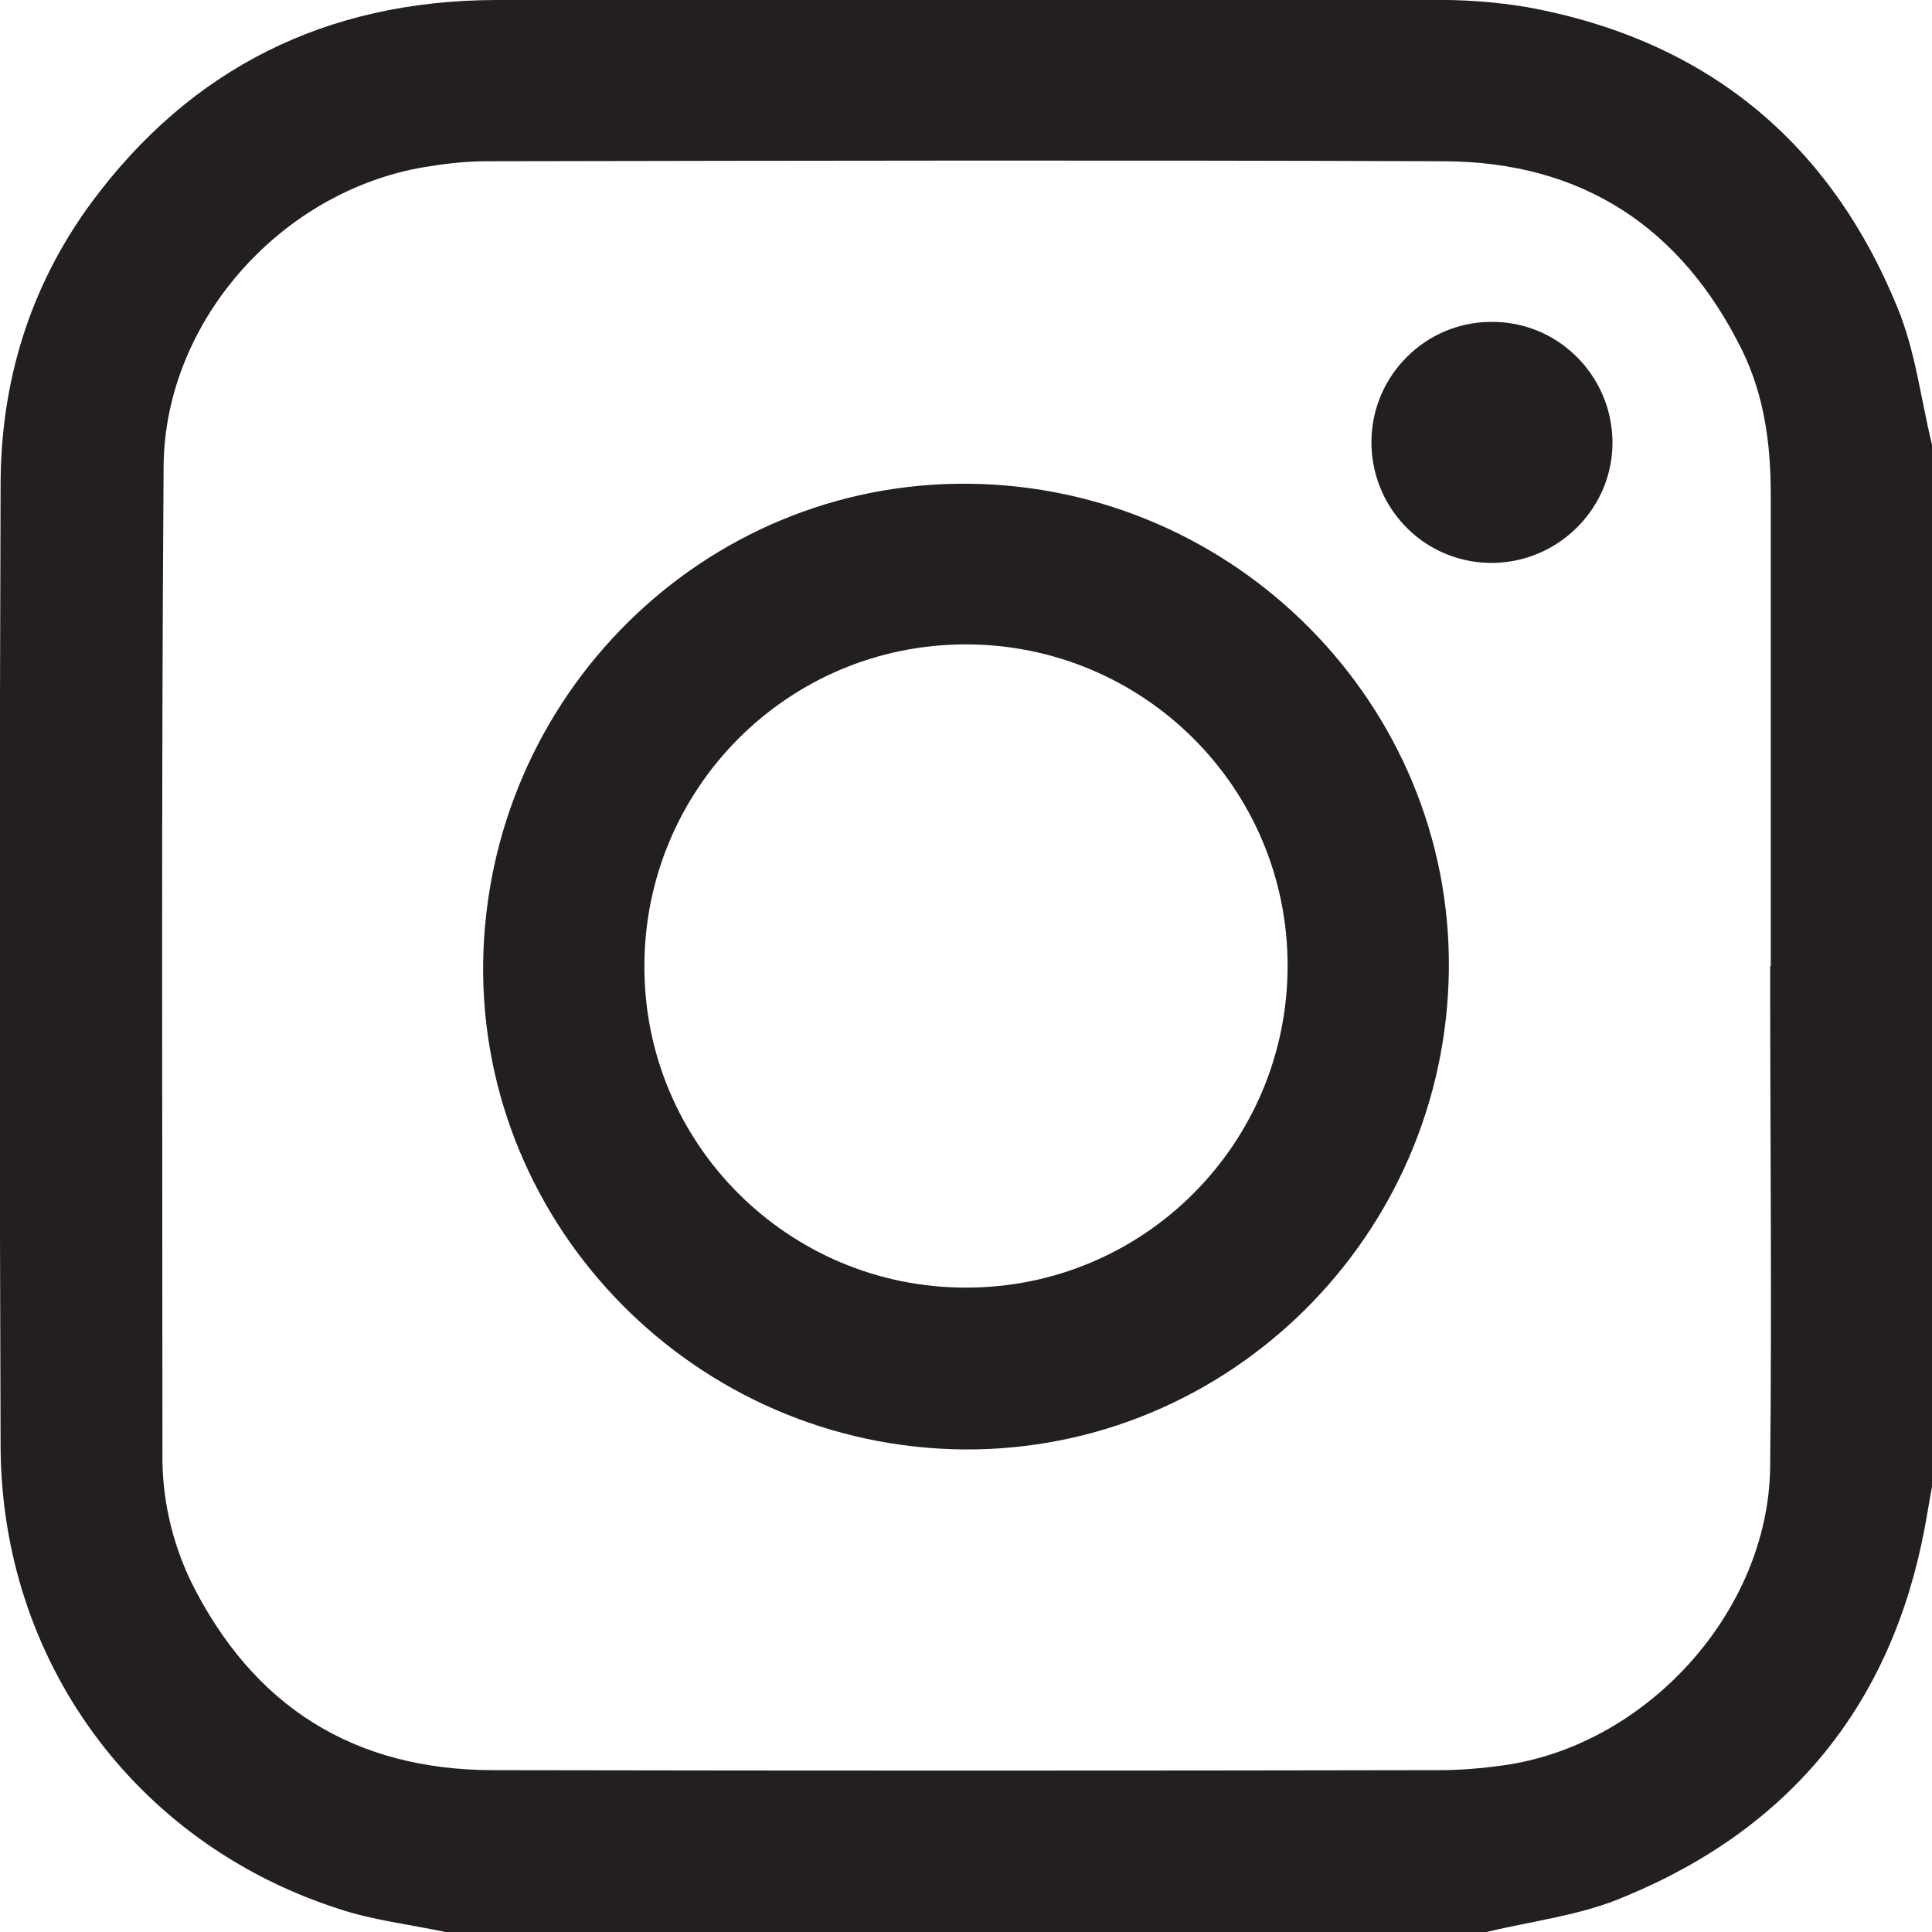
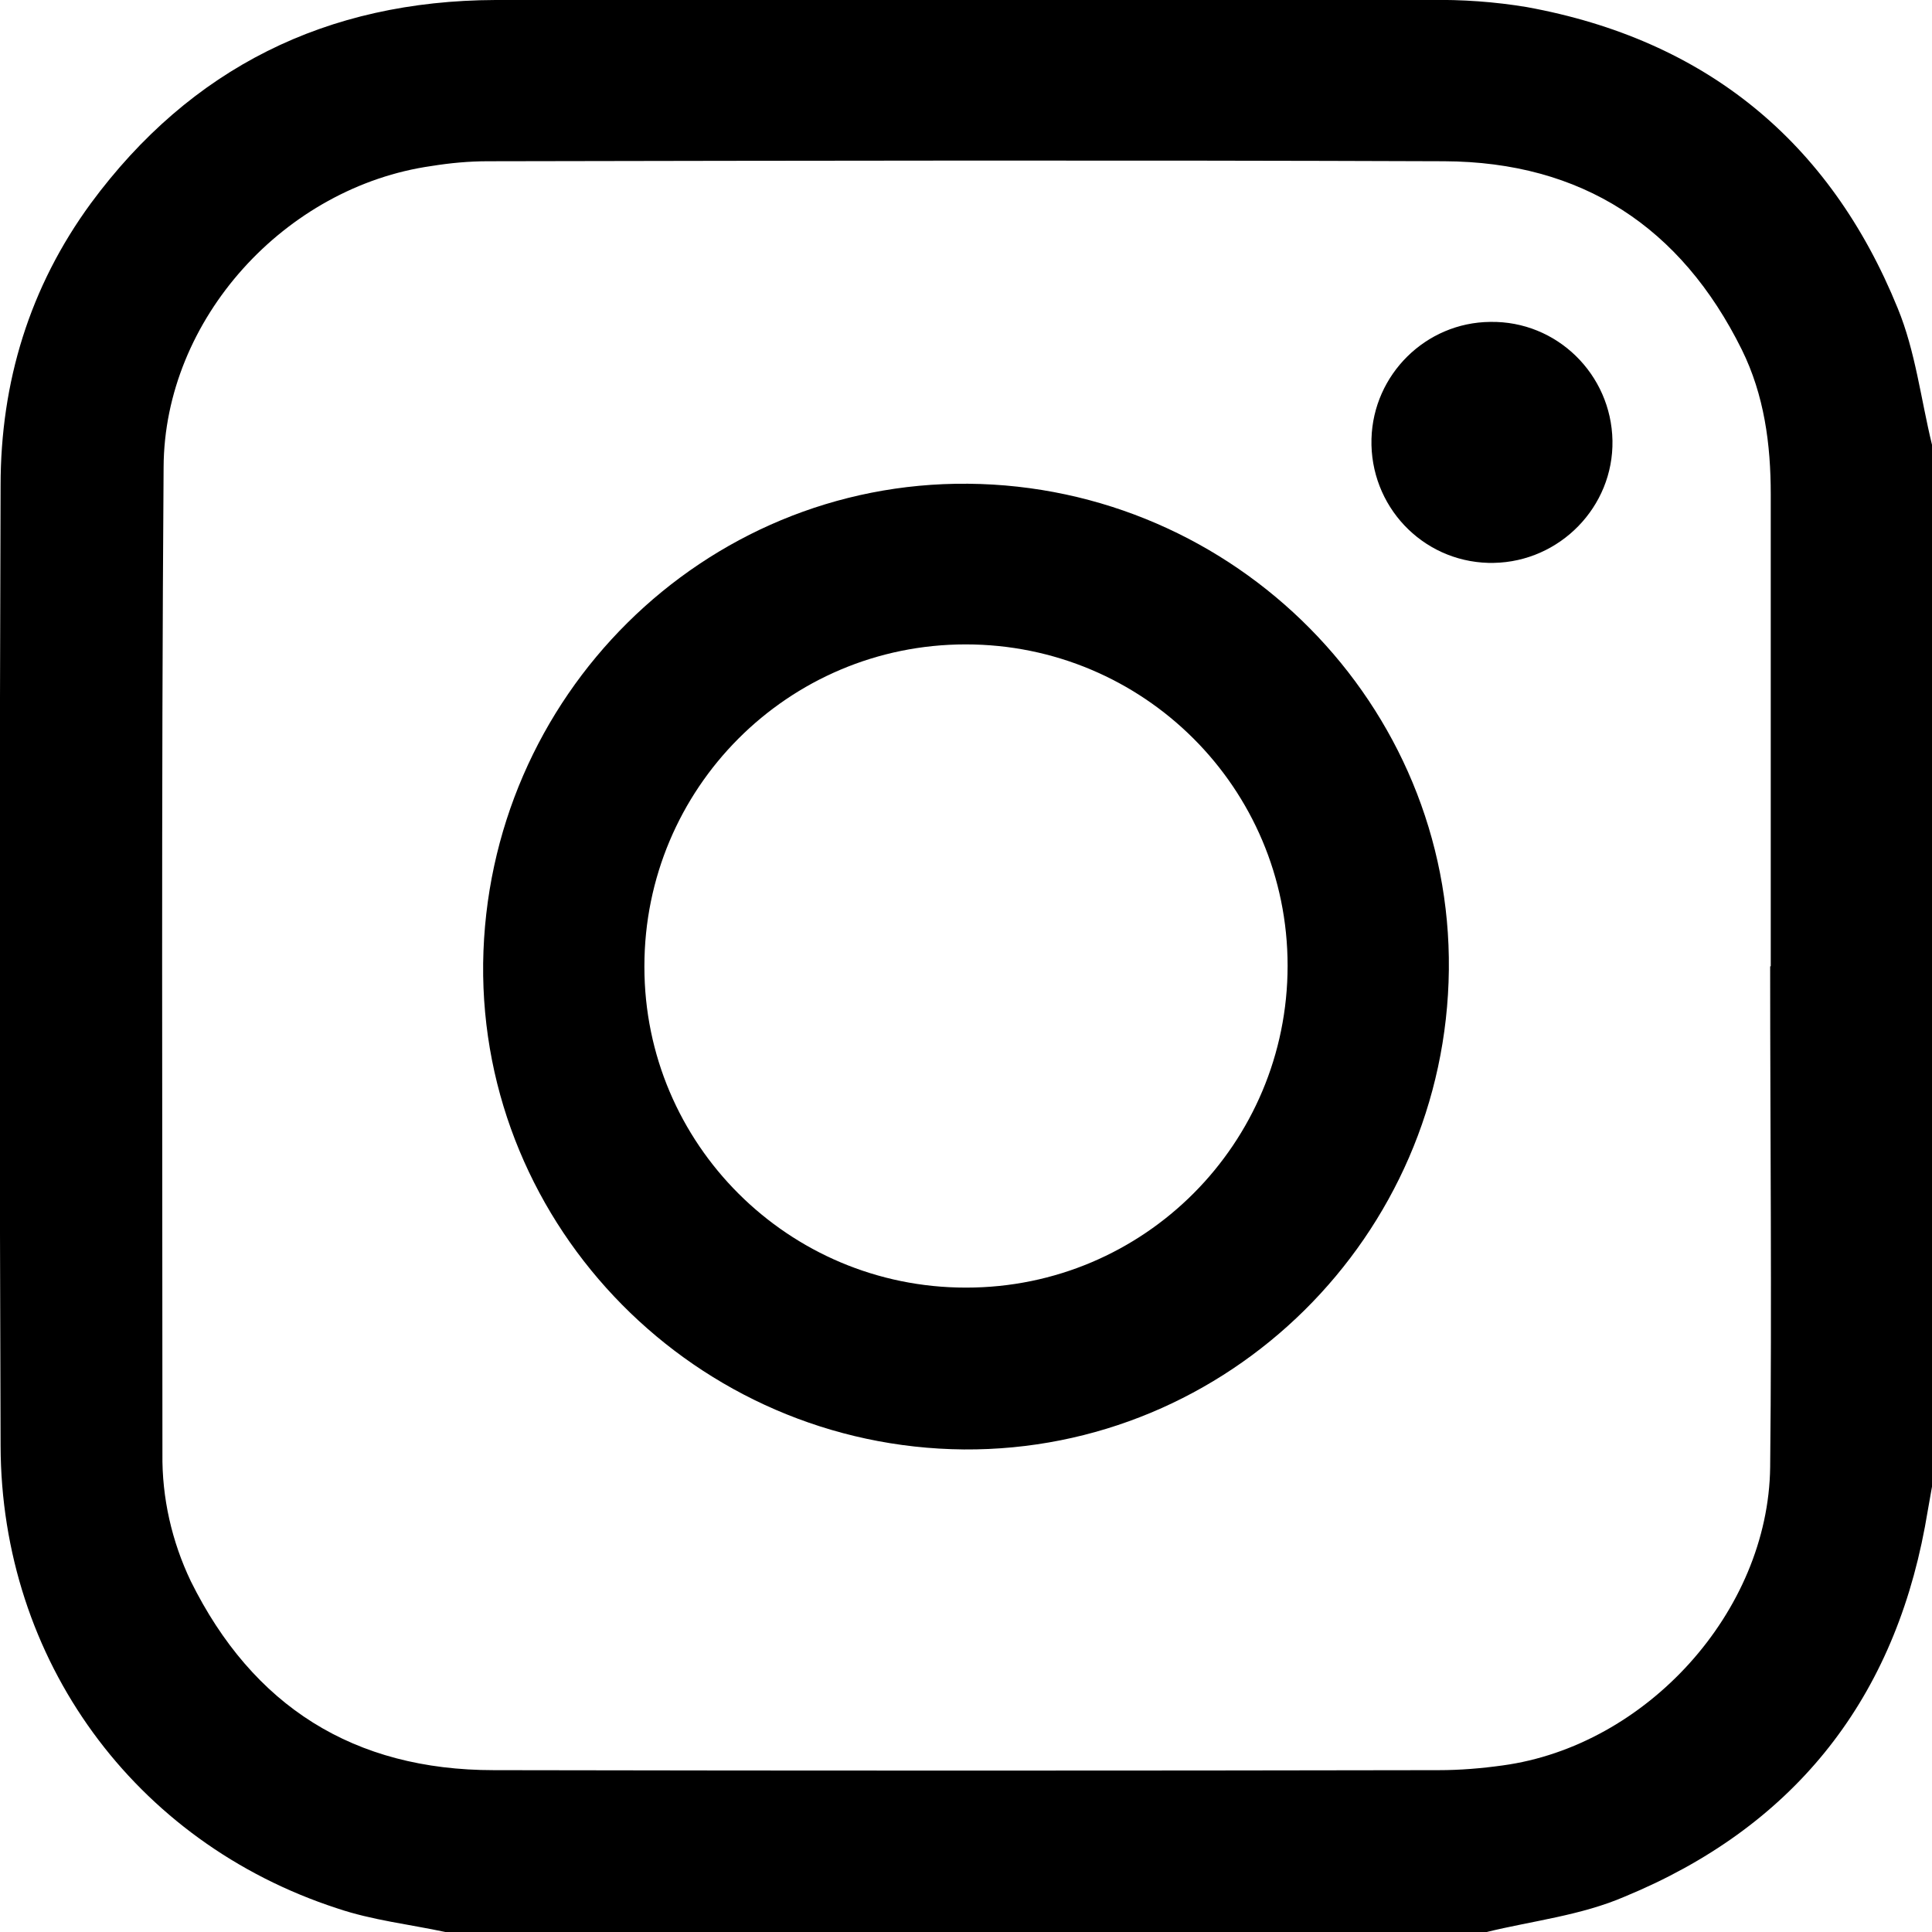
<svg xmlns="http://www.w3.org/2000/svg" version="1.1" id="Layer_1" x="0px" y="0px" viewBox="0 0 327.1 327.1" style="enable-background:new 0 0 327.1 327.1;" xml:space="preserve">
-   <style type="text/css">
- 	.st0{fill:#231F20;}
- </style>
-   <path class="st0" d="M251.7,327.1H75.4c-6.1-1.3-12.4-2-18.3-4c-34.4-11.2-56.9-42.1-57-78.3c-0.2-54.2-0.2-108.4,0-162.6  c0-17.5,4.9-33.6,15.3-47.8C32.3,11.5,55.3,0.1,83.9,0C136.5,0,189.2,0,242,0c5.5-0.1,11.1,0.3,16.5,1.2c30.2,5.5,51.3,22.7,62.8,51  c3,7.3,3.9,15.3,5.8,23.1v176.4c-0.4,2.3-0.8,4.6-1.2,6.8c-5.6,30-22.7,51-50.8,62.6C267.7,324.3,259.5,325.2,251.7,327.1z   M299.7,163.6h0.1c0-26.6,0-53.2,0-79.9c0-8.5-1.1-16.8-4.9-24.5c-10.3-20.8-27.1-31.8-50.4-31.9c-54-0.2-108-0.1-161.9,0  c-3.2,0-6.4,0.3-9.5,0.8c-24.8,3.5-45.3,25.9-45.4,51c-0.4,55.6-0.2,111.3-0.2,167c-0.1,7.5,1.6,14.9,4.8,21.6  c10.5,21.2,27.6,32,51.3,32c53.3,0.1,106.7,0.1,160,0c3.6,0,7.2-0.3,10.8-0.8c24.3-3.3,45-26,45.3-50.5  C300,220.2,299.7,191.9,299.7,163.6z" />
-   <path class="st0" d="M163.2,245.4c-45.3-0.4-81.9-37.5-81.4-82.3c0.6-45.2,37.3-81.6,82.1-81.2c45.3,0.4,81.9,37.5,81.4,82.3  C244.8,209.3,208,245.7,163.2,245.4z M163.6,218c30.1,0,54.4-24.4,54.4-54.5c0-30.1-24.4-54.4-54.5-54.4  c-30.1,0-54.4,24.4-54.4,54.5c0,0,0,0.1,0,0.1c0,30,24.4,54.3,54.4,54.3C163.6,218,163.6,218,163.6,218L163.6,218z" />
-   <path class="st0" d="M252,95.3c-11.3-0.3-20.1-9.7-19.8-21c0.3-10.9,9.2-19.7,20.1-19.8c11.3-0.2,20.5,8.9,20.7,20.1  s-8.9,20.5-20.1,20.7C252.6,95.3,252.3,95.3,252,95.3z" />
+   <path d="M251.7,327.1H75.4c-6.1-1.3-12.4-2-18.3-4c-34.4-11.2-56.9-42.1-57-78.3c-0.2-54.2-0.2-108.4,0-162.6  c0-17.5,4.9-33.6,15.3-47.8C32.3,11.5,55.3,0.1,83.9,0C136.5,0,189.2,0,242,0c5.5-0.1,11.1,0.3,16.5,1.2c30.2,5.5,51.3,22.7,62.8,51  c3,7.3,3.9,15.3,5.8,23.1v176.4c-0.4,2.3-0.8,4.6-1.2,6.8c-5.6,30-22.7,51-50.8,62.6C267.7,324.3,259.5,325.2,251.7,327.1z   M299.7,163.6h0.1c0-26.6,0-53.2,0-79.9c0-8.5-1.1-16.8-4.9-24.5c-10.3-20.8-27.1-31.8-50.4-31.9c-54-0.2-108-0.1-161.9,0  c-3.2,0-6.4,0.3-9.5,0.8c-24.8,3.5-45.3,25.9-45.4,51c-0.4,55.6-0.2,111.3-0.2,167c-0.1,7.5,1.6,14.9,4.8,21.6  c10.5,21.2,27.6,32,51.3,32c53.3,0.1,106.7,0.1,160,0c3.6,0,7.2-0.3,10.8-0.8c24.3-3.3,45-26,45.3-50.5  C300,220.2,299.7,191.9,299.7,163.6z" />
+   <path d="M163.2,245.4c-45.3-0.4-81.9-37.5-81.4-82.3c0.6-45.2,37.3-81.6,82.1-81.2c45.3,0.4,81.9,37.5,81.4,82.3  C244.8,209.3,208,245.7,163.2,245.4z M163.6,218c30.1,0,54.4-24.4,54.4-54.5s-24.4-54.4-54.5-54.4s-54.4,24.4-54.4,54.5v0.1  c0,30,24.4,54.3,54.4,54.3C163.6,218,163.6,218,163.6,218L163.6,218z" />
+   <path d="M252,95.3c-11.3-0.3-20.1-9.7-19.8-21c0.3-10.9,9.2-19.7,20.1-19.8c11.3-0.2,20.5,8.9,20.7,20.1s-8.9,20.5-20.1,20.7  C252.6,95.3,252.3,95.3,252,95.3z" />
</svg>
